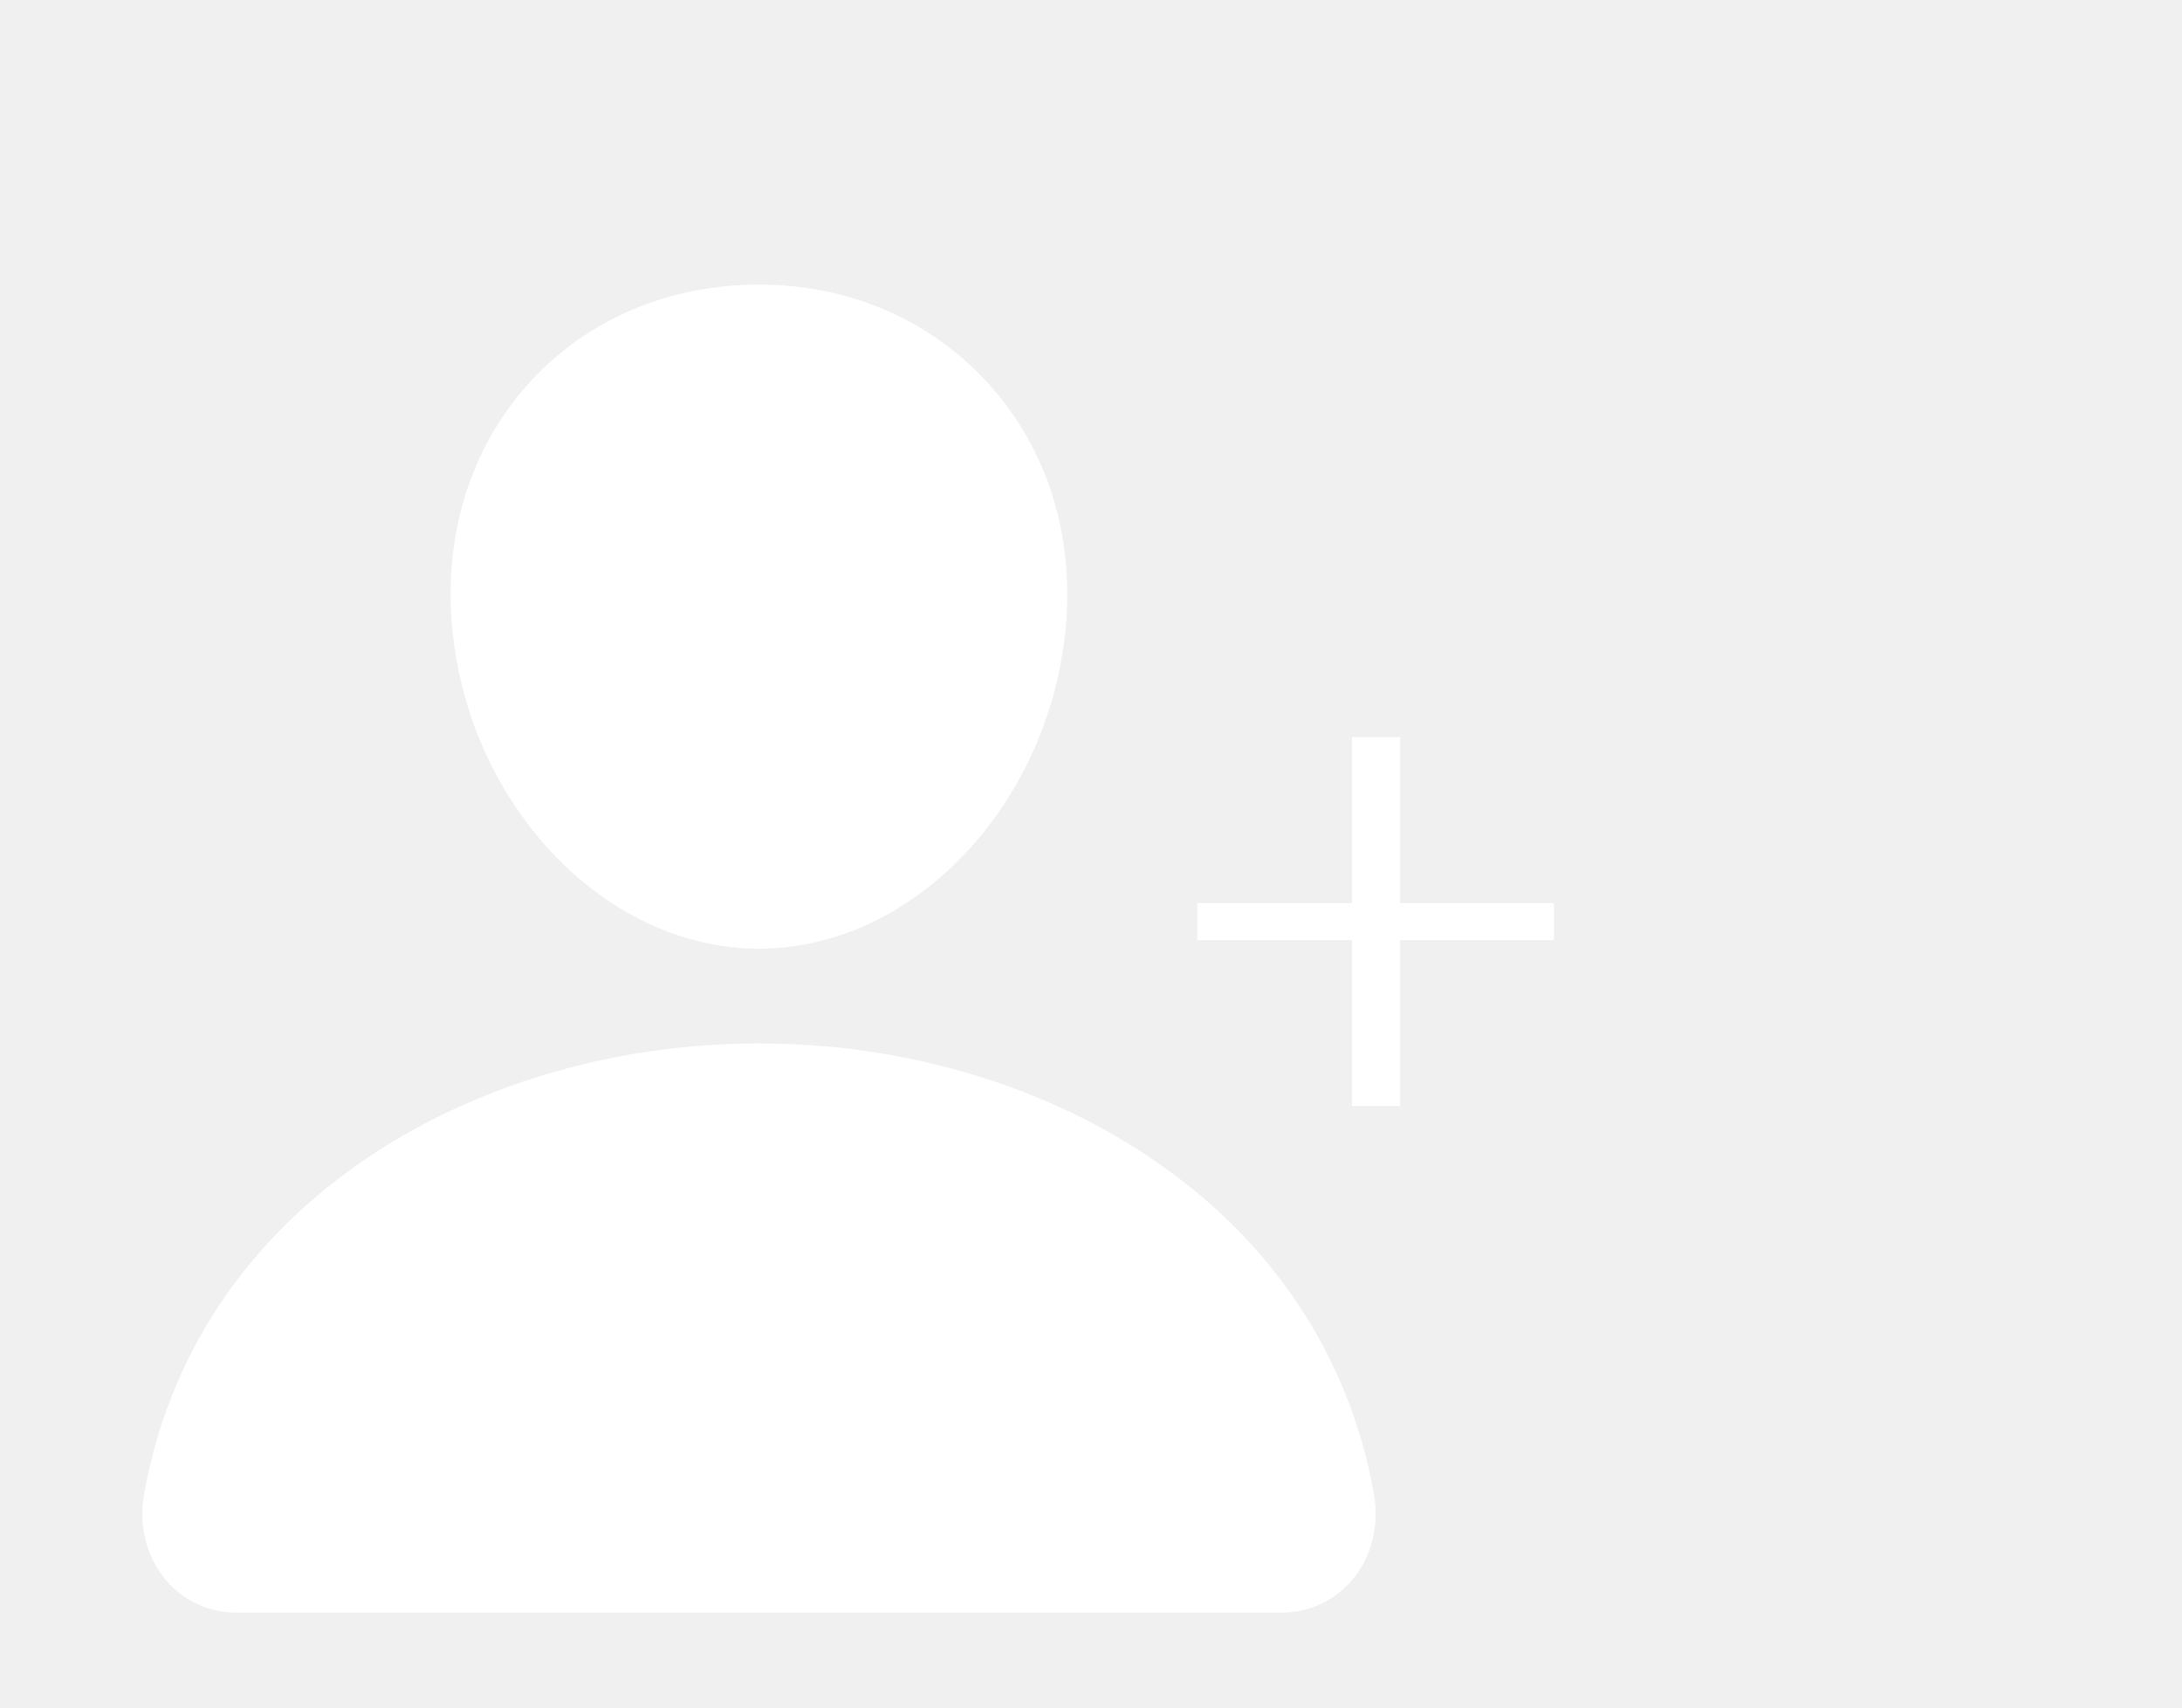
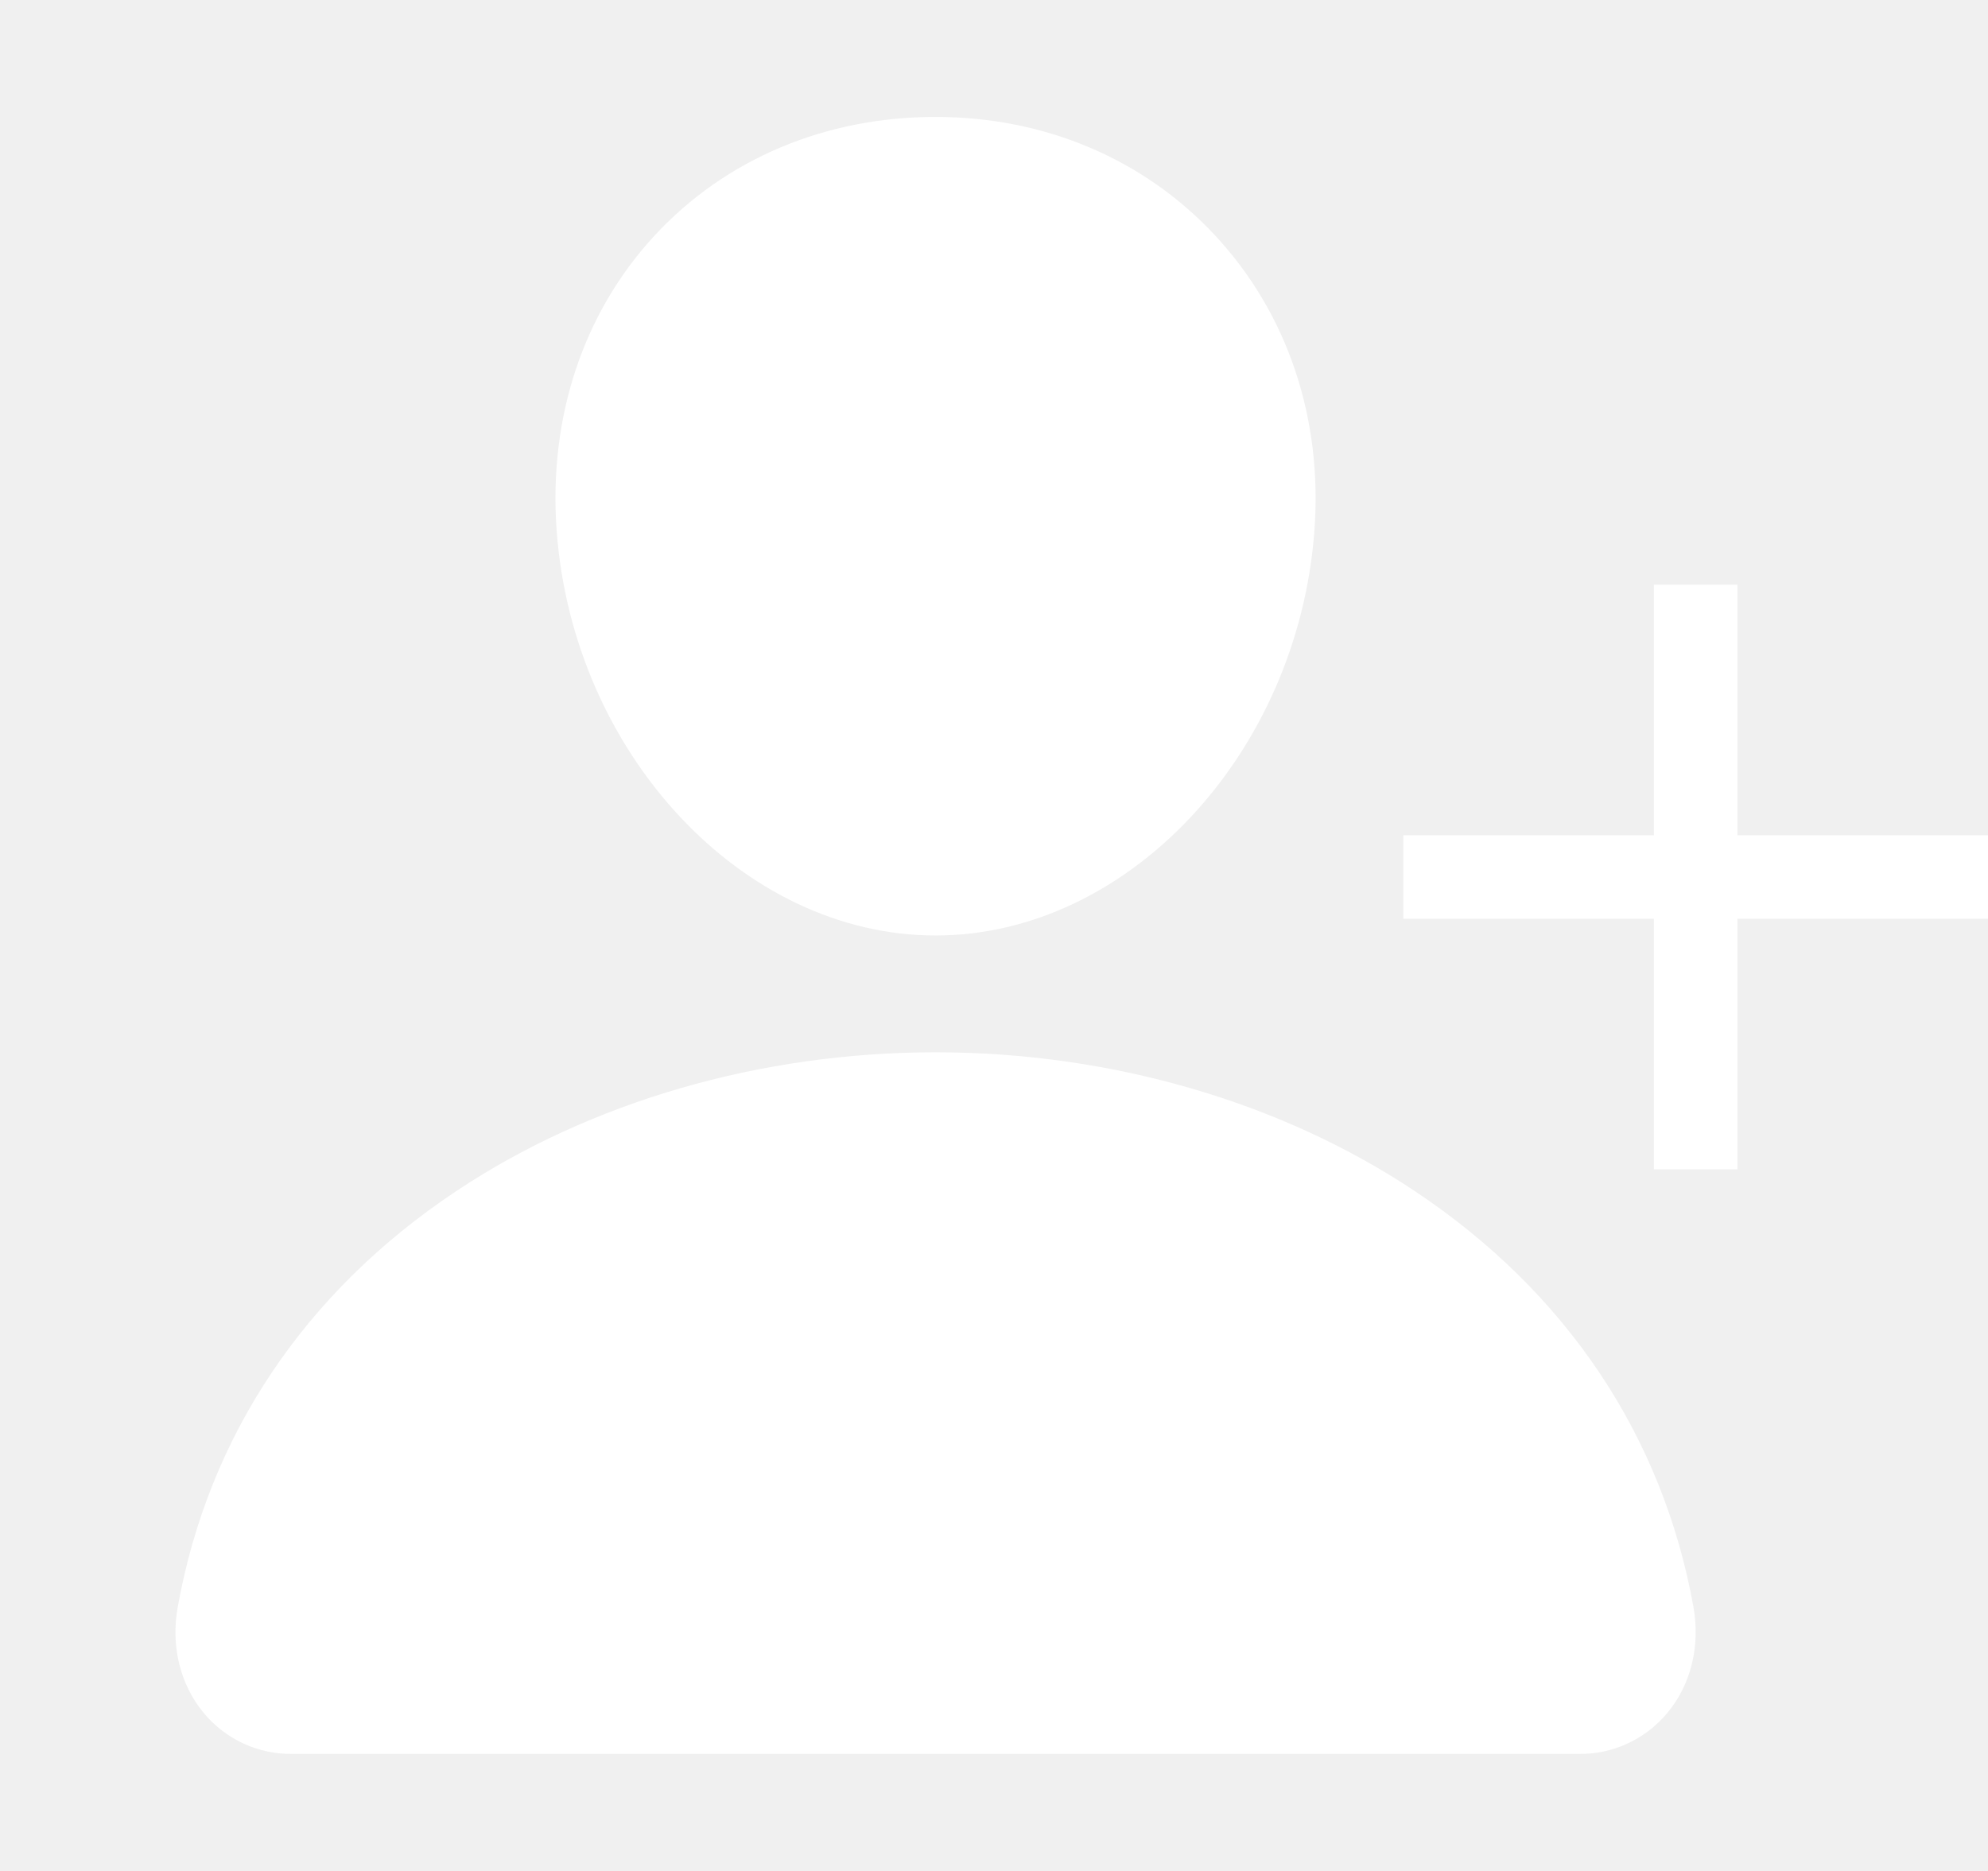
- <svg xmlns="http://www.w3.org/2000/svg" width="23" height="18" viewBox="0 0 23 18" fill="none">
-   <path d="M10.395 4.018C9.787 3.362 8.938 3 8 3C7.058 3 6.205 3.359 5.6 4.012C4.988 4.672 4.69 5.568 4.76 6.536C4.899 8.446 6.352 10 8 10C9.648 10 11.099 8.447 11.24 6.537C11.311 5.577 11.011 4.683 10.395 4.018Z" fill="white" />
-   <path d="M13.5 16.999H2.5C2.356 17.001 2.214 16.971 2.083 16.91C1.952 16.85 1.836 16.762 1.744 16.651C1.541 16.408 1.459 16.077 1.52 15.742C1.783 14.278 2.606 13.049 3.9 12.187C5.05 11.421 6.505 10.999 8 10.999C9.495 10.999 10.951 11.421 12.1 12.187C13.394 13.049 14.217 14.278 14.481 15.741C14.541 16.076 14.46 16.408 14.256 16.651C14.164 16.762 14.048 16.85 13.918 16.91C13.787 16.971 13.644 17.001 13.5 16.999V16.999Z" fill="white" />
-   <path d="M16.38 9.91H14.759V11.658H14.251V9.91H12.62V9.52H14.251V7.771H14.759V9.52H16.38V9.91Z" fill="white" />
+ <svg xmlns="http://www.w3.org/2000/svg" width="17" height="16" viewBox="0 0 17 16" fill="none">
+   <path d="M10.395 2.018C9.787 1.362 8.938 1 8 1C7.058 1 6.205 1.359 5.6 2.012C4.988 2.672 4.69 3.568 4.76 4.536C4.899 6.446 6.352 8 8 8C9.648 8 11.099 6.447 11.24 4.537C11.311 3.578 11.011 2.683 10.395 2.018Z" fill="white" />
+   <path d="M13.5 14.999H2.5C2.356 15.001 2.214 14.971 2.083 14.911C1.952 14.85 1.836 14.762 1.744 14.651C1.541 14.408 1.459 14.077 1.52 13.742C1.783 12.278 2.606 11.049 3.9 10.187C5.05 9.421 6.505 8.999 8 8.999C9.495 8.999 10.951 9.421 12.1 10.187C13.394 11.049 14.217 12.278 14.481 13.741C14.541 14.076 14.46 14.408 14.256 14.651C14.164 14.761 14.048 14.85 13.918 14.91C13.787 14.971 13.644 15.001 13.5 14.999Z" fill="white" />
+   <path d="M14.143 7.857H12V7.143H14.143V5H14.857V7.143H17V7.857H14.857V10H14.143V7.857Z" fill="white" />
</svg>
